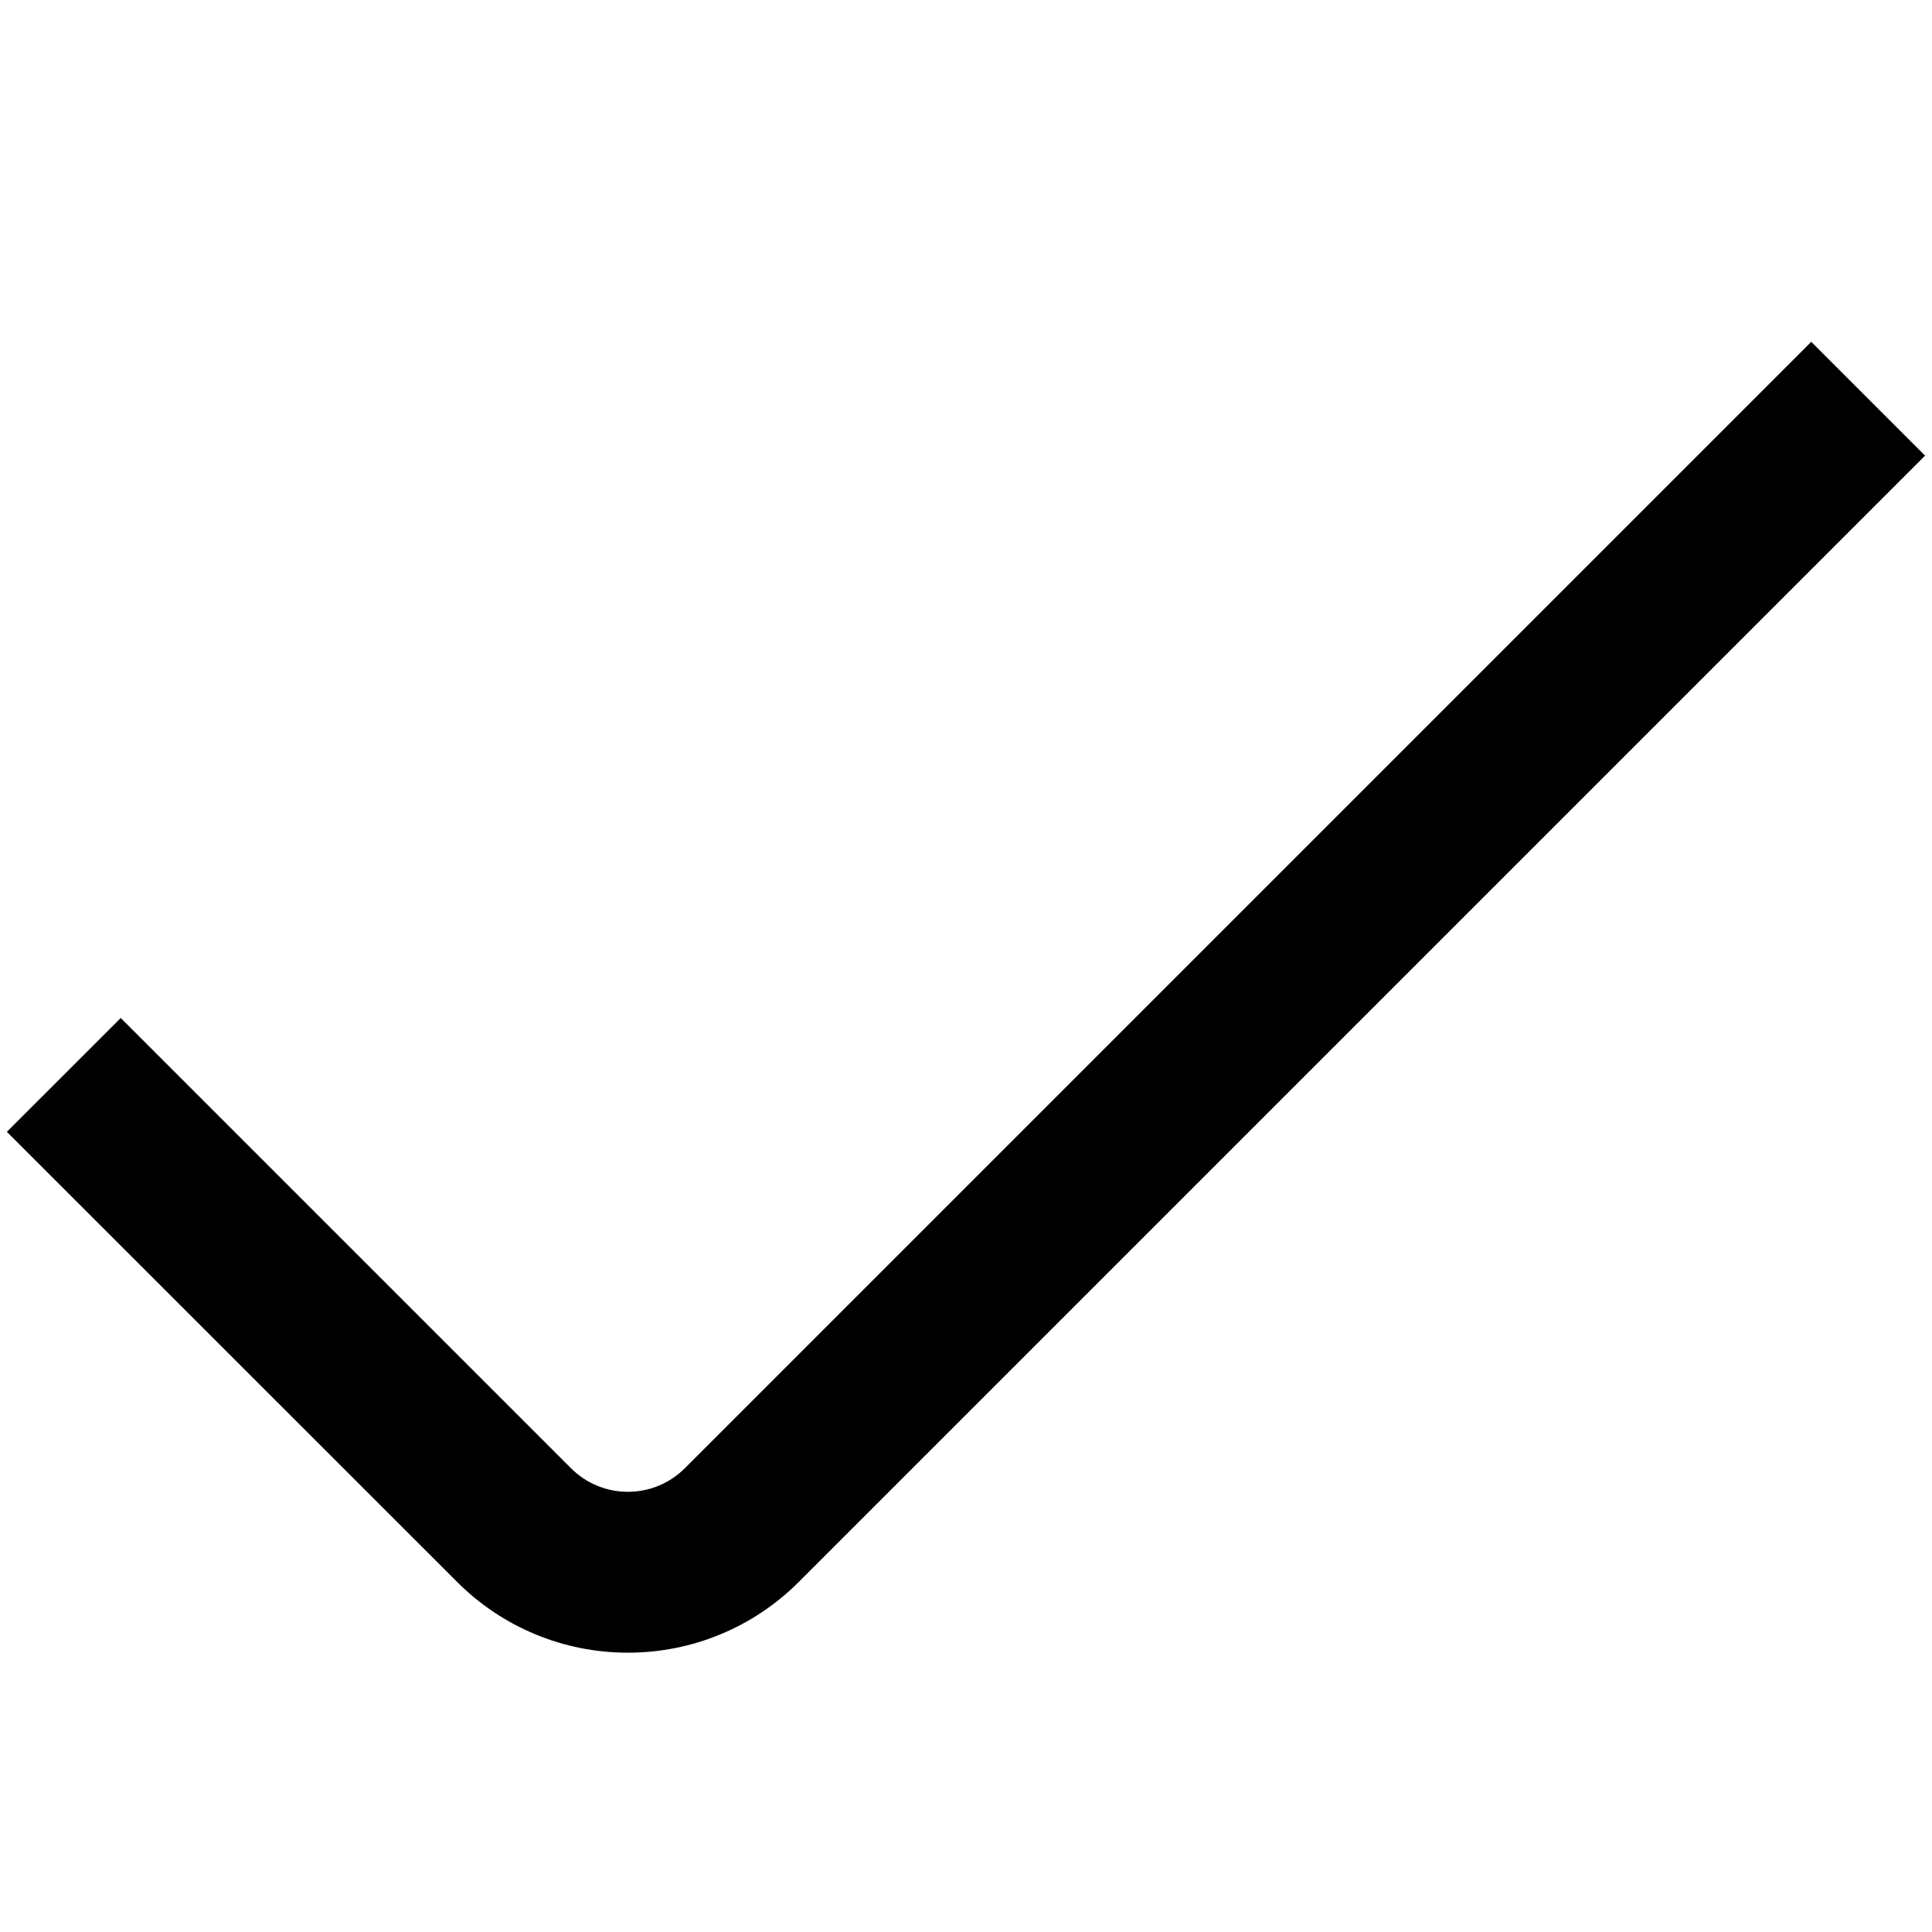
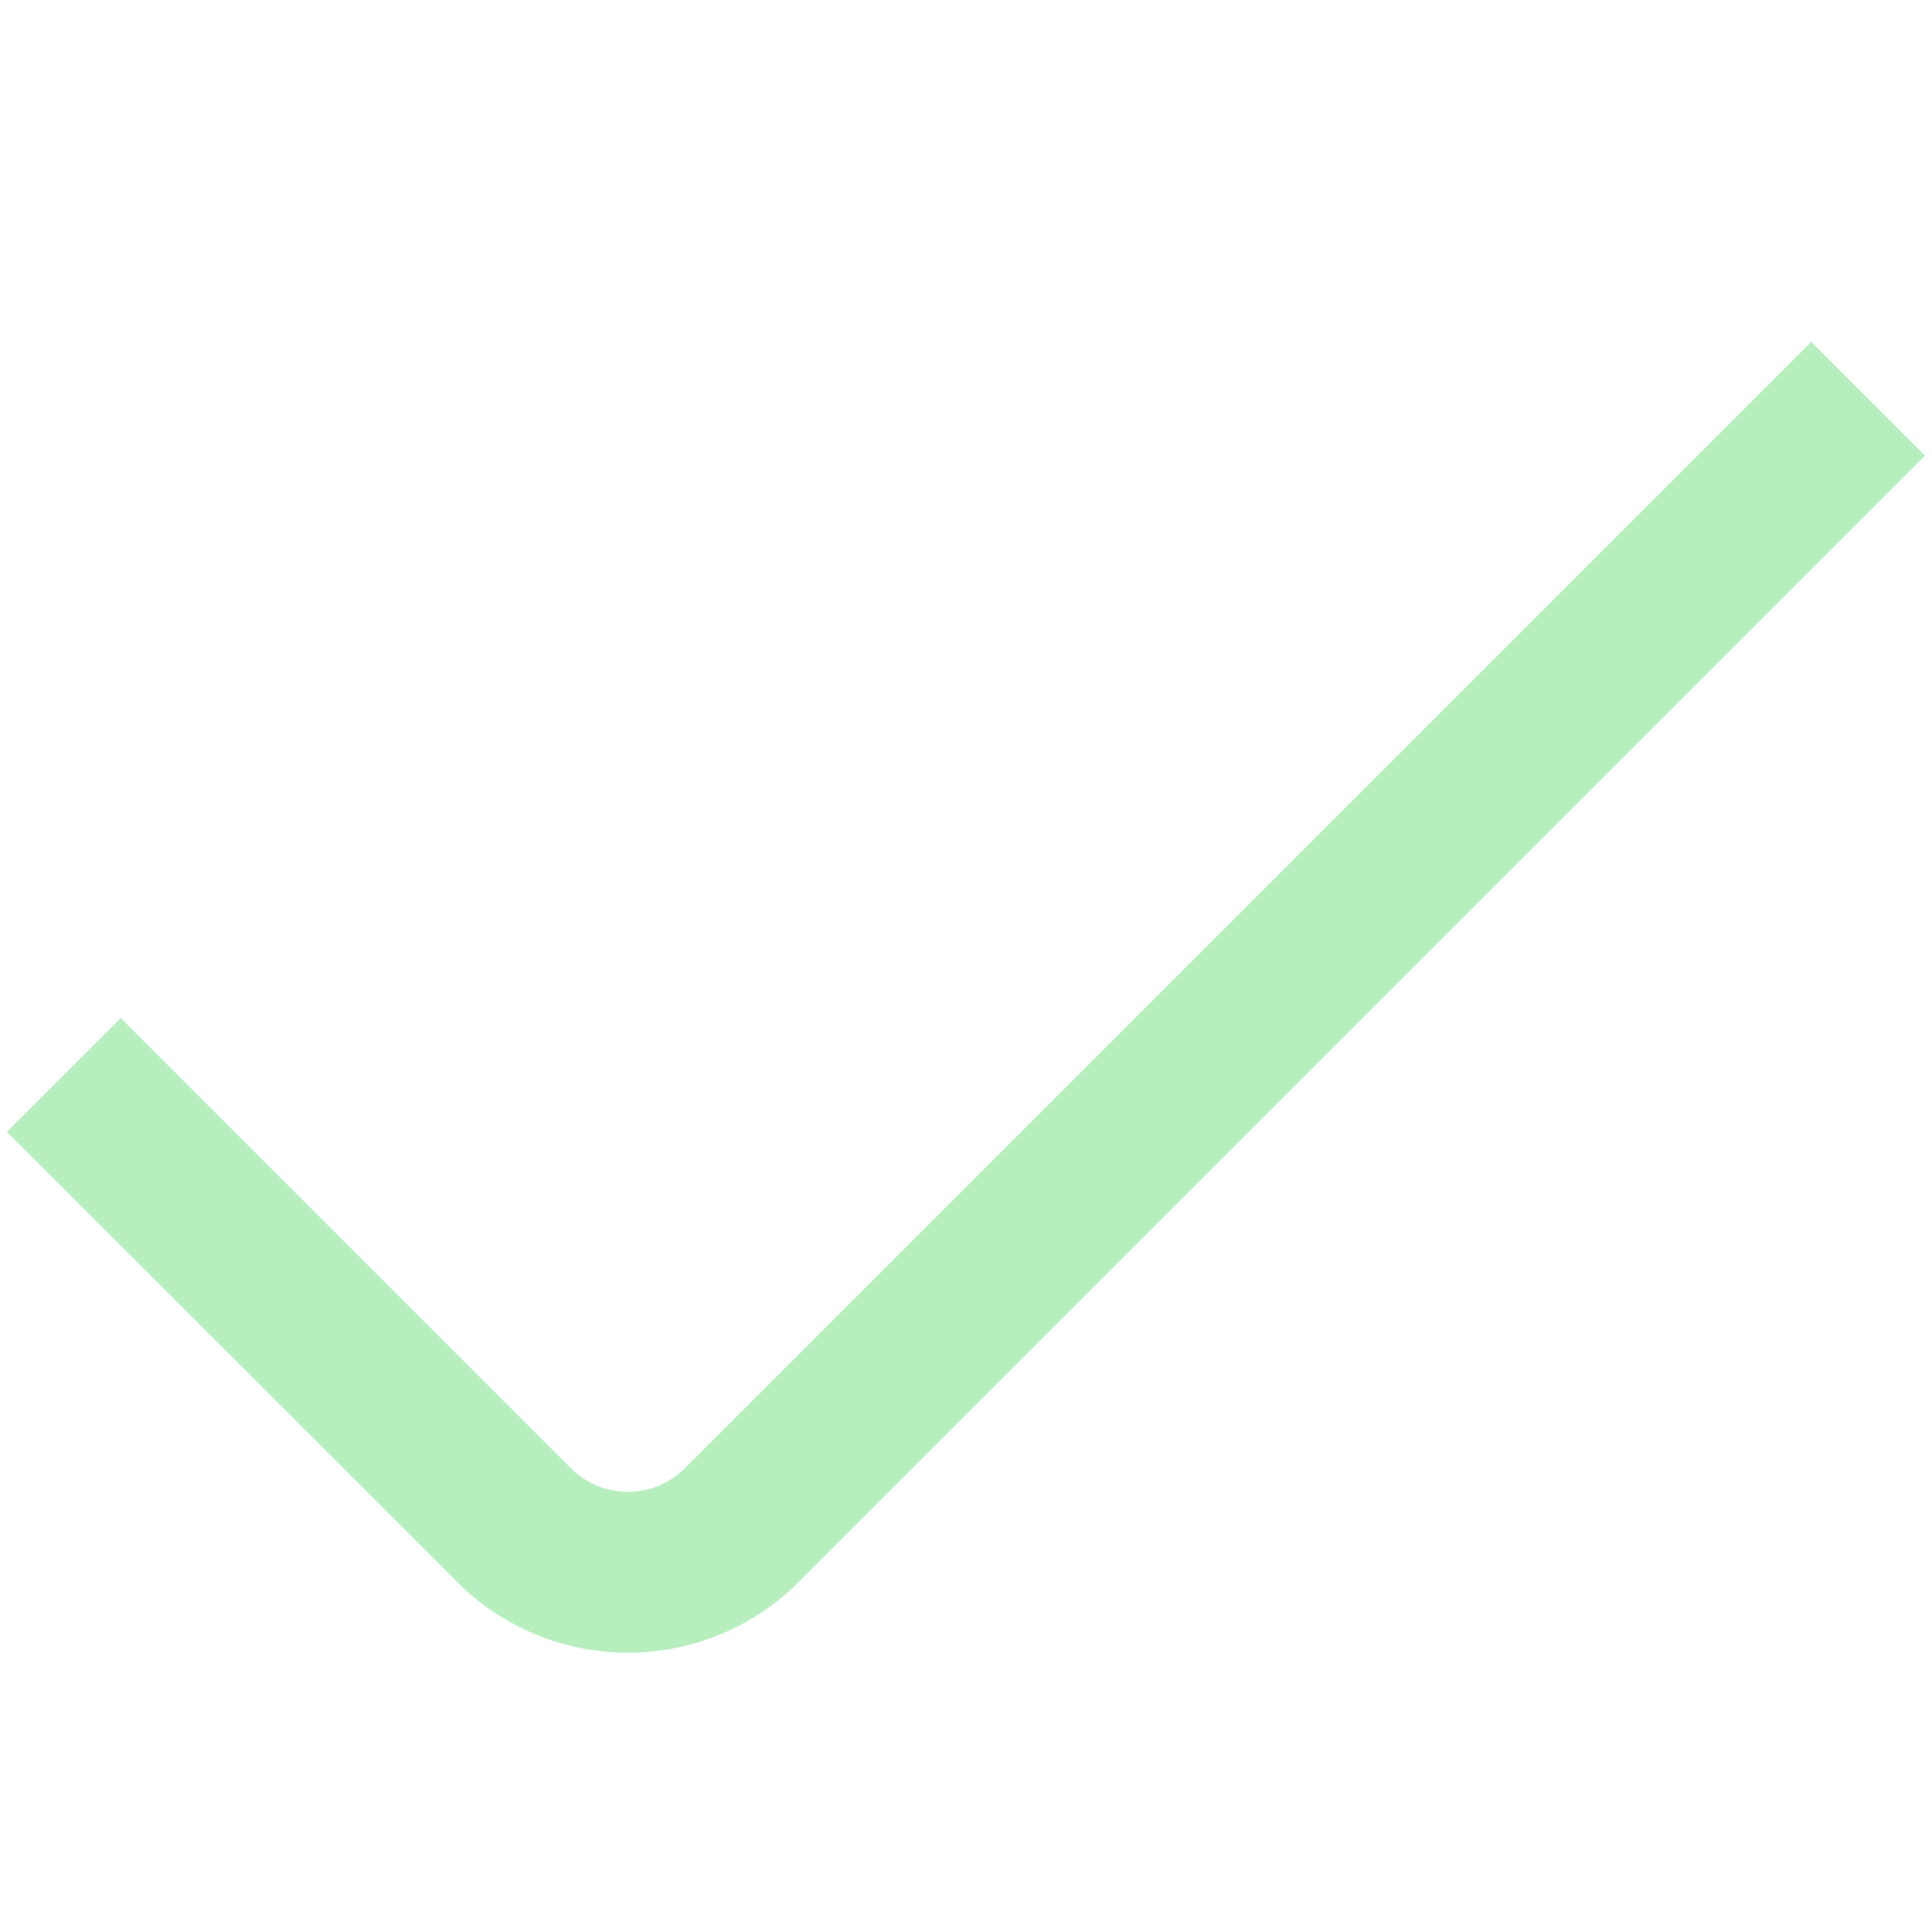
<svg xmlns="http://www.w3.org/2000/svg" width="24" height="24" fill="none" viewBox="0 0 24 24">
-   <path fill="#000" d="M7.8 20.53a2.99 2.99 0 0 1-2.12-.877L.085 14.06 1.5 12.646l5.593 5.593a1 1 0 0 0 1.414 0L22.5 4.246l1.414 1.414L9.921 19.653a2.991 2.991 0 0 1-2.12.877Z" />
+   <path fill="#b6eebd" d="M7.8 20.53a2.99 2.99 0 0 1-2.12-.877L.085 14.06 1.5 12.646l5.593 5.593a1 1 0 0 0 1.414 0L22.5 4.246l1.414 1.414L9.921 19.653a2.991 2.991 0 0 1-2.12.877Z" />
</svg>
